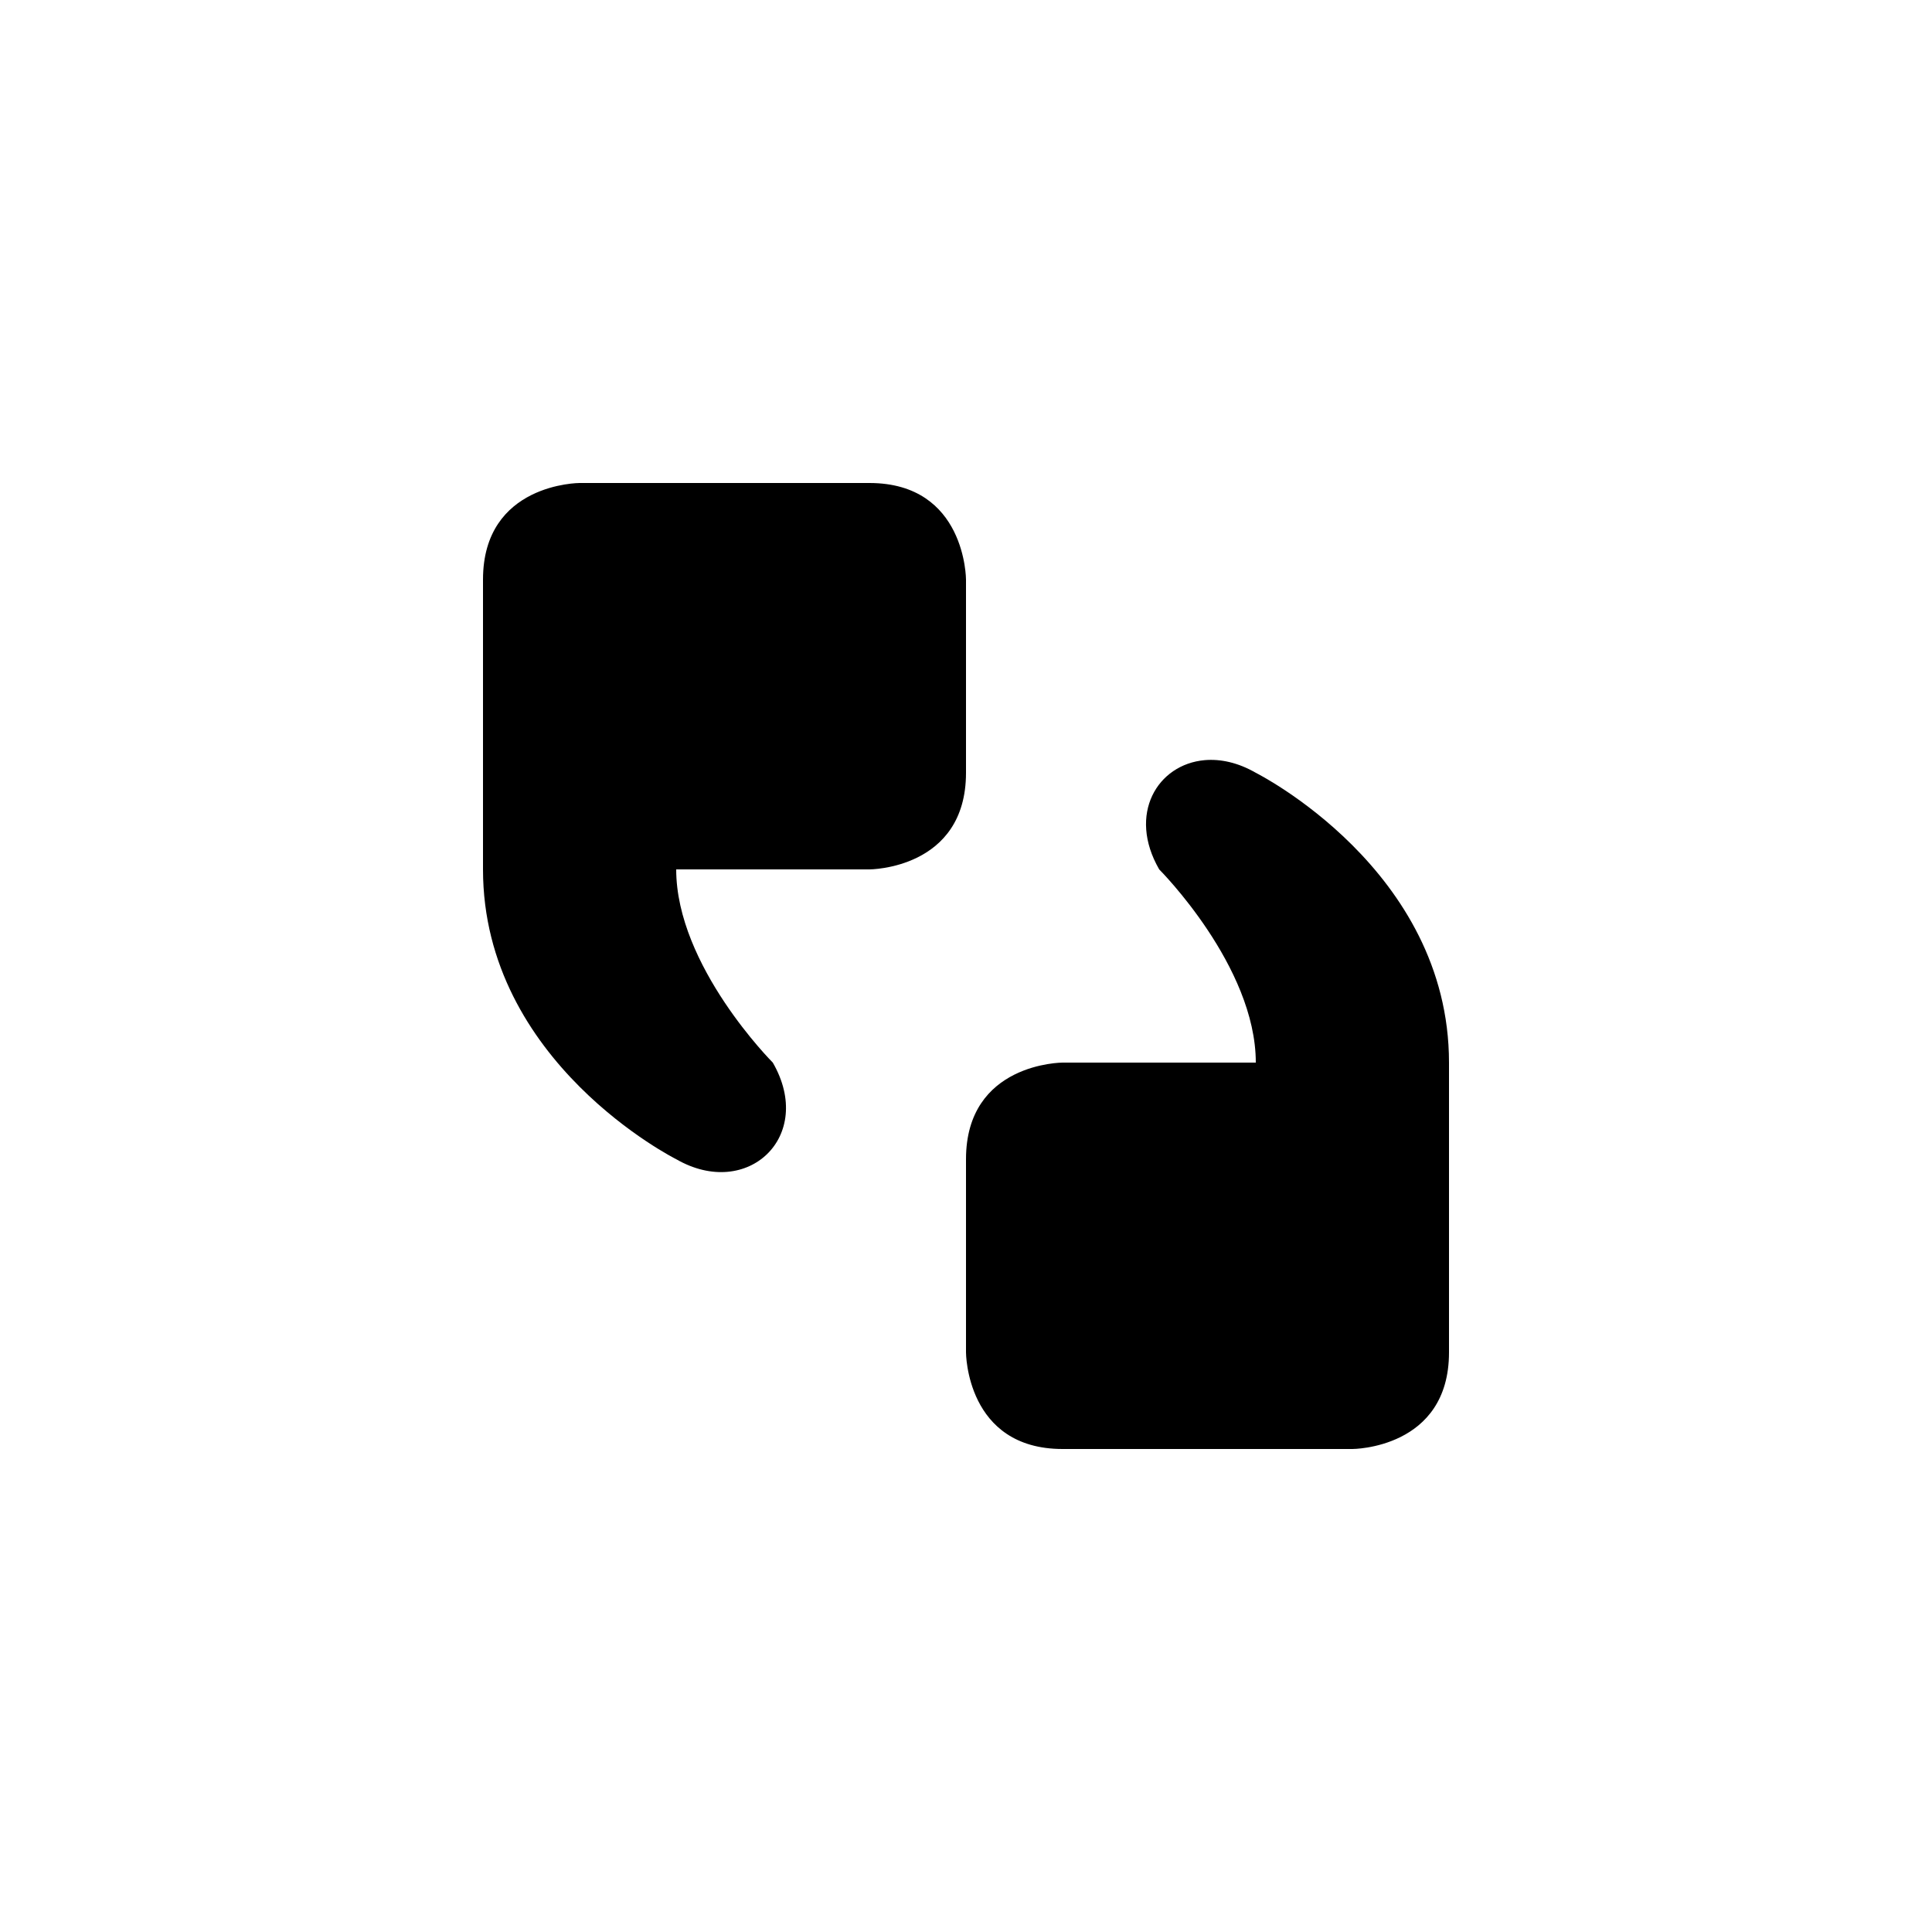
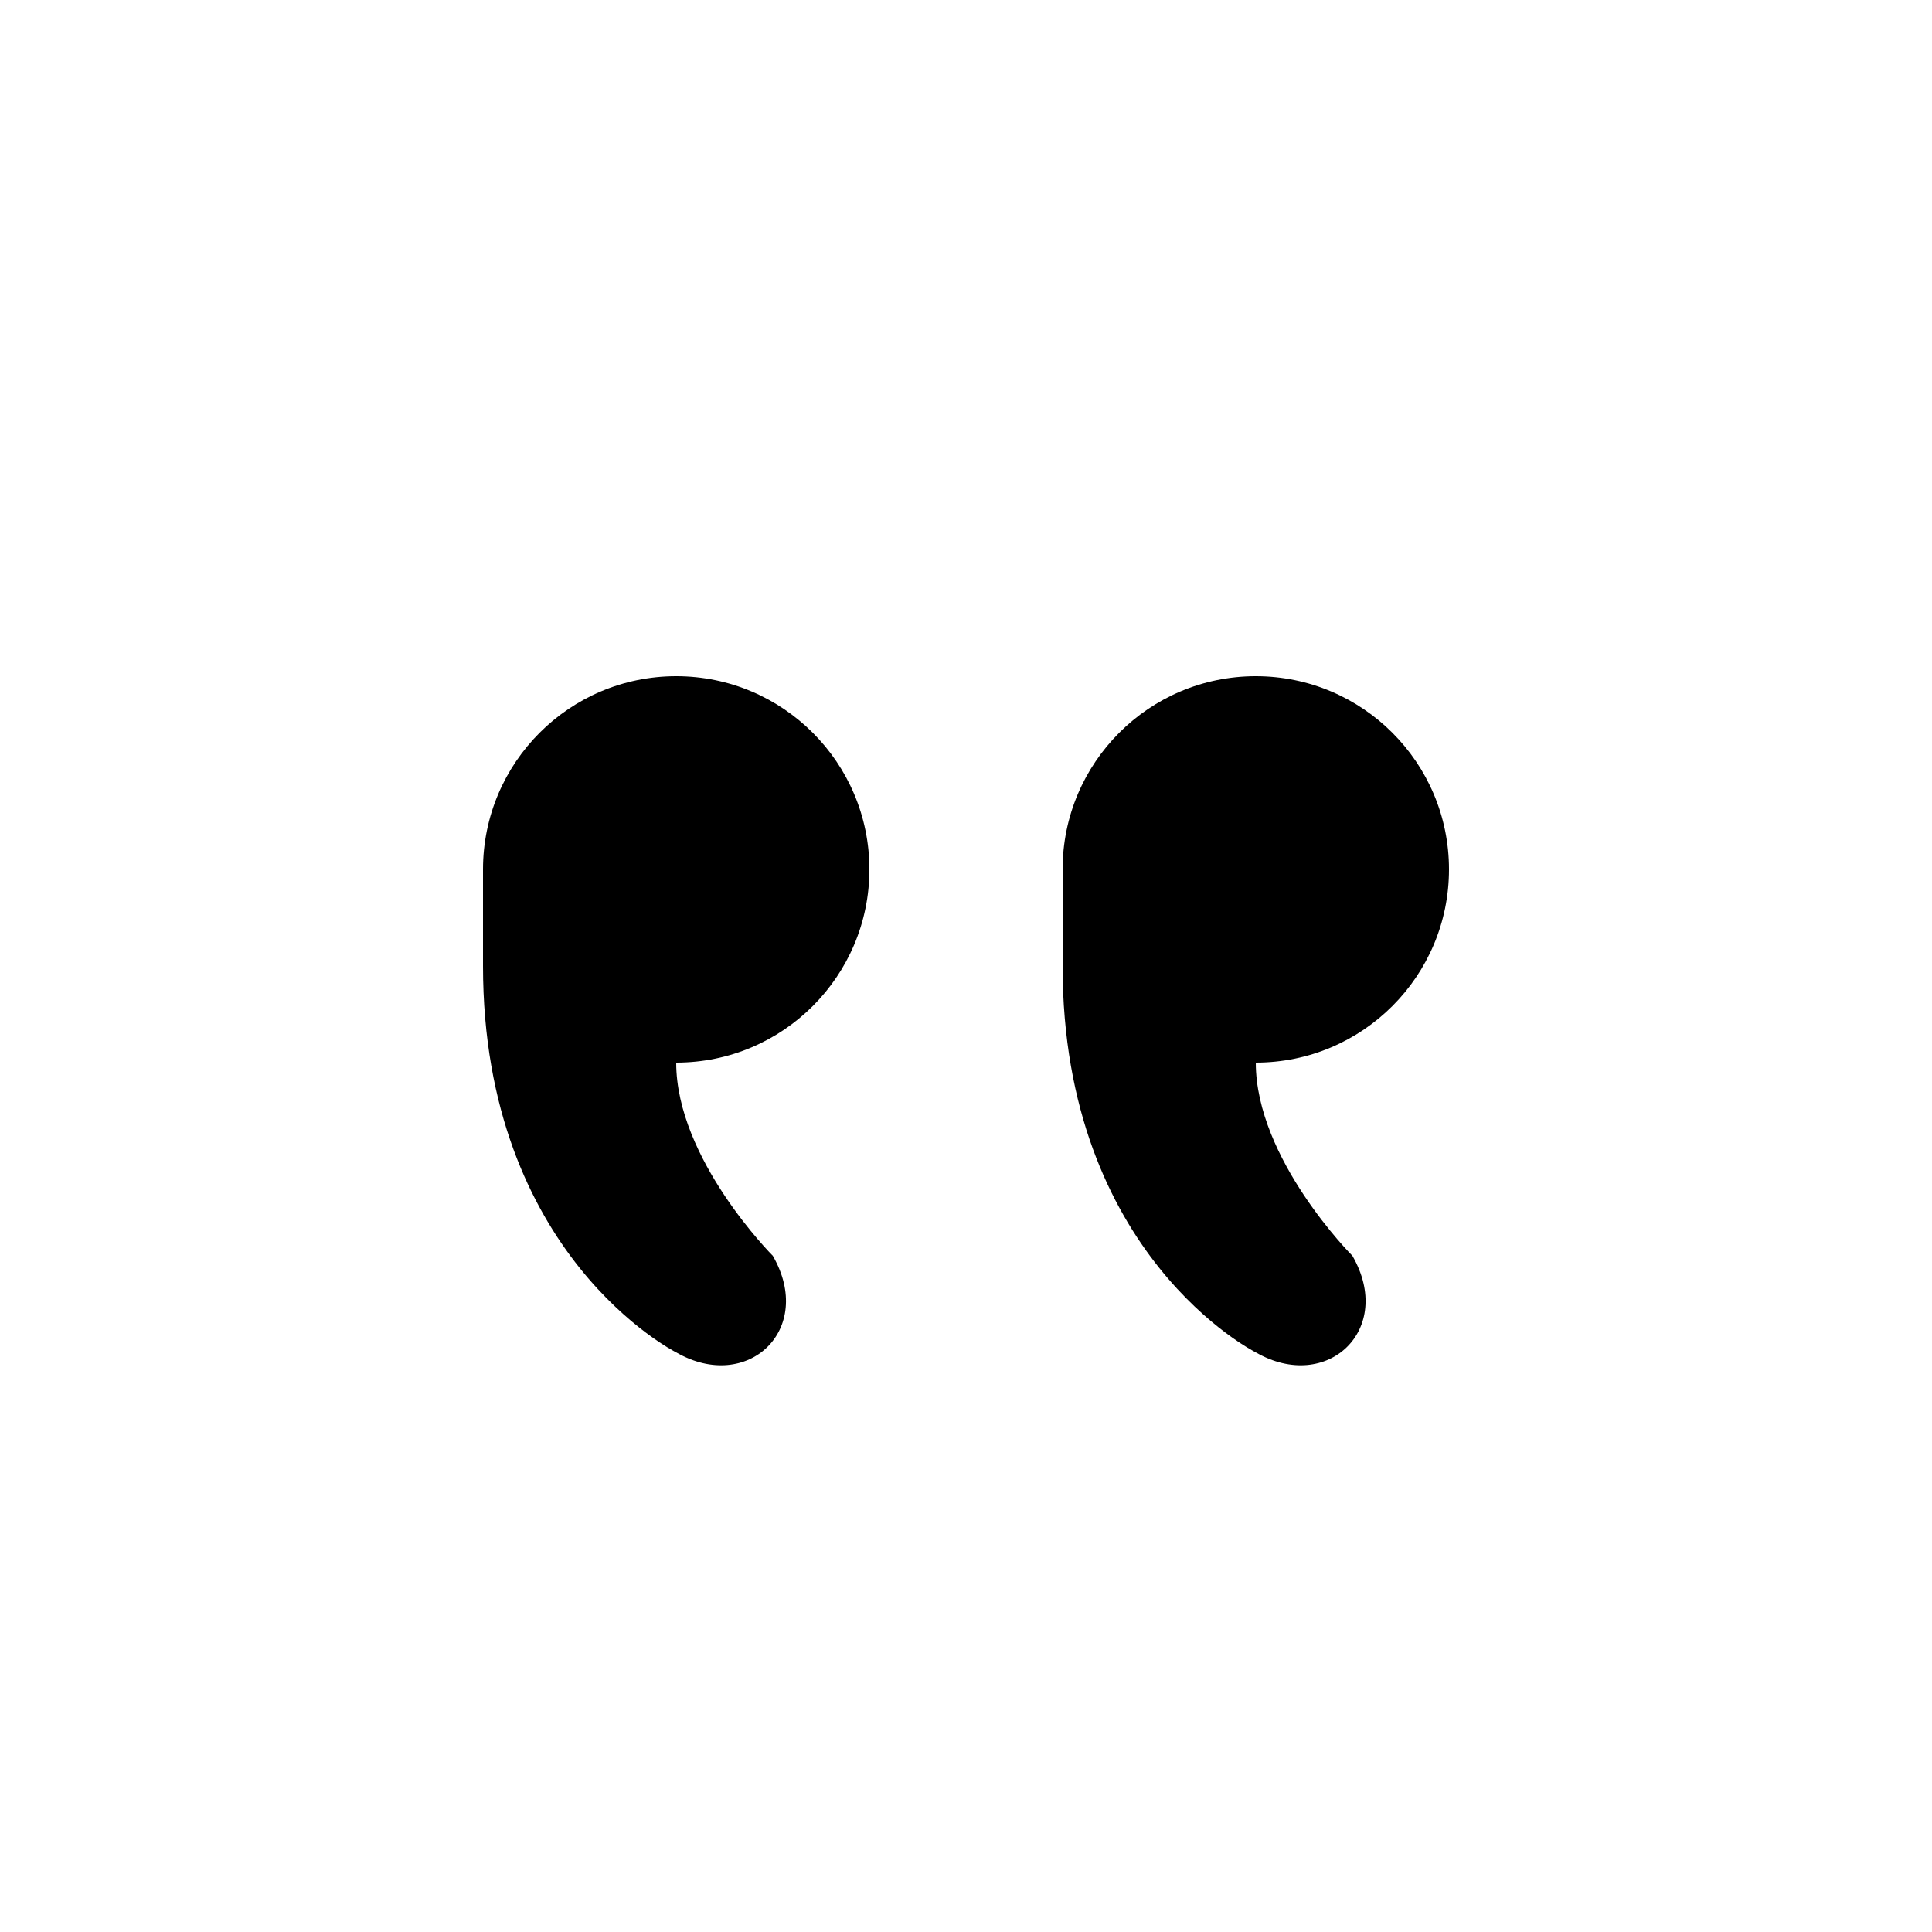
<svg xmlns="http://www.w3.org/2000/svg" width="20" height="20" id="svg5738" version="1.1" viewBox="0 0 20 20">
  <defs id="defs5740" />
  <g id="layer1" transform="translate(0,-1032.362)">
    <text xml:space="preserve" style="font-style:normal;font-weight:normal;font-size:40px;line-height:125%;font-family:sans-serif;letter-spacing:0px;word-spacing:0px;fill:#000000;fill-opacity:1;stroke:none;stroke-width:1px;stroke-linecap:butt;stroke-linejoin:miter;stroke-opacity:1" x="3" y="1042.362" id="text8989">
      <tspan id="tspan8991" x="3" y="1042.362" />
    </text>
-     <path style="opacity:1;fill:#000000;fill-opacity:1;stroke:none;stroke-width:1.5;stroke-linecap:round;stroke-linejoin:round;stroke-miterlimit:4;stroke-dasharray:none;stroke-dashoffset:0;stroke-opacity:1;marker:none" d="M 6 5 C 6 5 5 5 5 6 L 5 9 C 5 11 7 12 7 12 C 7.739 12.426 8.44 11.763 8 11 C 8 11 7 10 7 9 L 9 9 C 9 9 10 9 10 8 L 10 6 C 10 6 10 5 9 5 L 6 5 z M 12.471 7.869 C 11.982 7.912 11.67 8.428 12 9 C 12 9 13 10 13 11 L 11 11 C 11 11 10 11 10 12 L 10 14 C 10 14 10 15 11 15 L 14 15 C 14 15 15 15 15 14 L 15 11 C 15 9 13 8 13 8 C 12.815 7.893 12.633 7.855 12.471 7.869 z " transform="translate(0,1032.362)" id="path9022" />
+     <path style="opacity:1;fill:#000000;fill-opacity:1;stroke:none;stroke-width:1.5;stroke-linecap:round;stroke-linejoin:round;stroke-miterlimit:4;stroke-dasharray:none;stroke-dashoffset:0;stroke-opacity:1;marker:none" d="m 5,1041.362 0,1 c 0,3 2,4 2,4 0.739,0.426 1.44,-0.237 1,-1 0,0 -1,-1 -1,-2 z" id="path4139" />
+     <circle style="color:#000000;clip-rule:nonzero;display:inline;overflow:visible;visibility:visible;opacity:1;isolation:auto;mix-blend-mode:normal;color-interpolation:sRGB;color-interpolation-filters:linearRGB;solid-color:#000000;solid-opacity:1;fill:#000000;fill-opacity:1;fill-rule:nonzero;stroke:none;stroke-width:1;stroke-linecap:butt;stroke-linejoin:round;stroke-miterlimit:4;stroke-dasharray:none;stroke-dashoffset:0;stroke-opacity:1;marker:none;color-rendering:auto;image-rendering:auto;shape-rendering:auto;text-rendering:auto;enable-background:accumulate" id="path4143" cx="7" cy="1041.362" r="2" />
+     <path id="path4145" d="m 11,1041.362 0,1 c 0,3 2,4 2,4 0.739,0.426 1.44,-0.237 1,-1 0,0 -1,-1 -1,-2 z" style="opacity:1;fill:#000000;fill-opacity:1;stroke:none;stroke-width:1.5;stroke-linecap:round;stroke-linejoin:round;stroke-miterlimit:4;stroke-dasharray:none;stroke-dashoffset:0;stroke-opacity:1;marker:none" />
+     <circle r="2" cy="1041.362" cx="13" id="circle4147" style="color:#000000;clip-rule:nonzero;display:inline;overflow:visible;visibility:visible;opacity:1;isolation:auto;mix-blend-mode:normal;color-interpolation:sRGB;color-interpolation-filters:linearRGB;solid-color:#000000;solid-opacity:1;fill:#000000;fill-opacity:1;fill-rule:nonzero;stroke:none;stroke-width:1;stroke-linecap:butt;stroke-linejoin:round;stroke-miterlimit:4;stroke-dasharray:none;stroke-dashoffset:0;stroke-opacity:1;marker:none;color-rendering:auto;image-rendering:auto;shape-rendering:auto;text-rendering:auto;enable-background:accumulate" />
  </g>
</svg>
